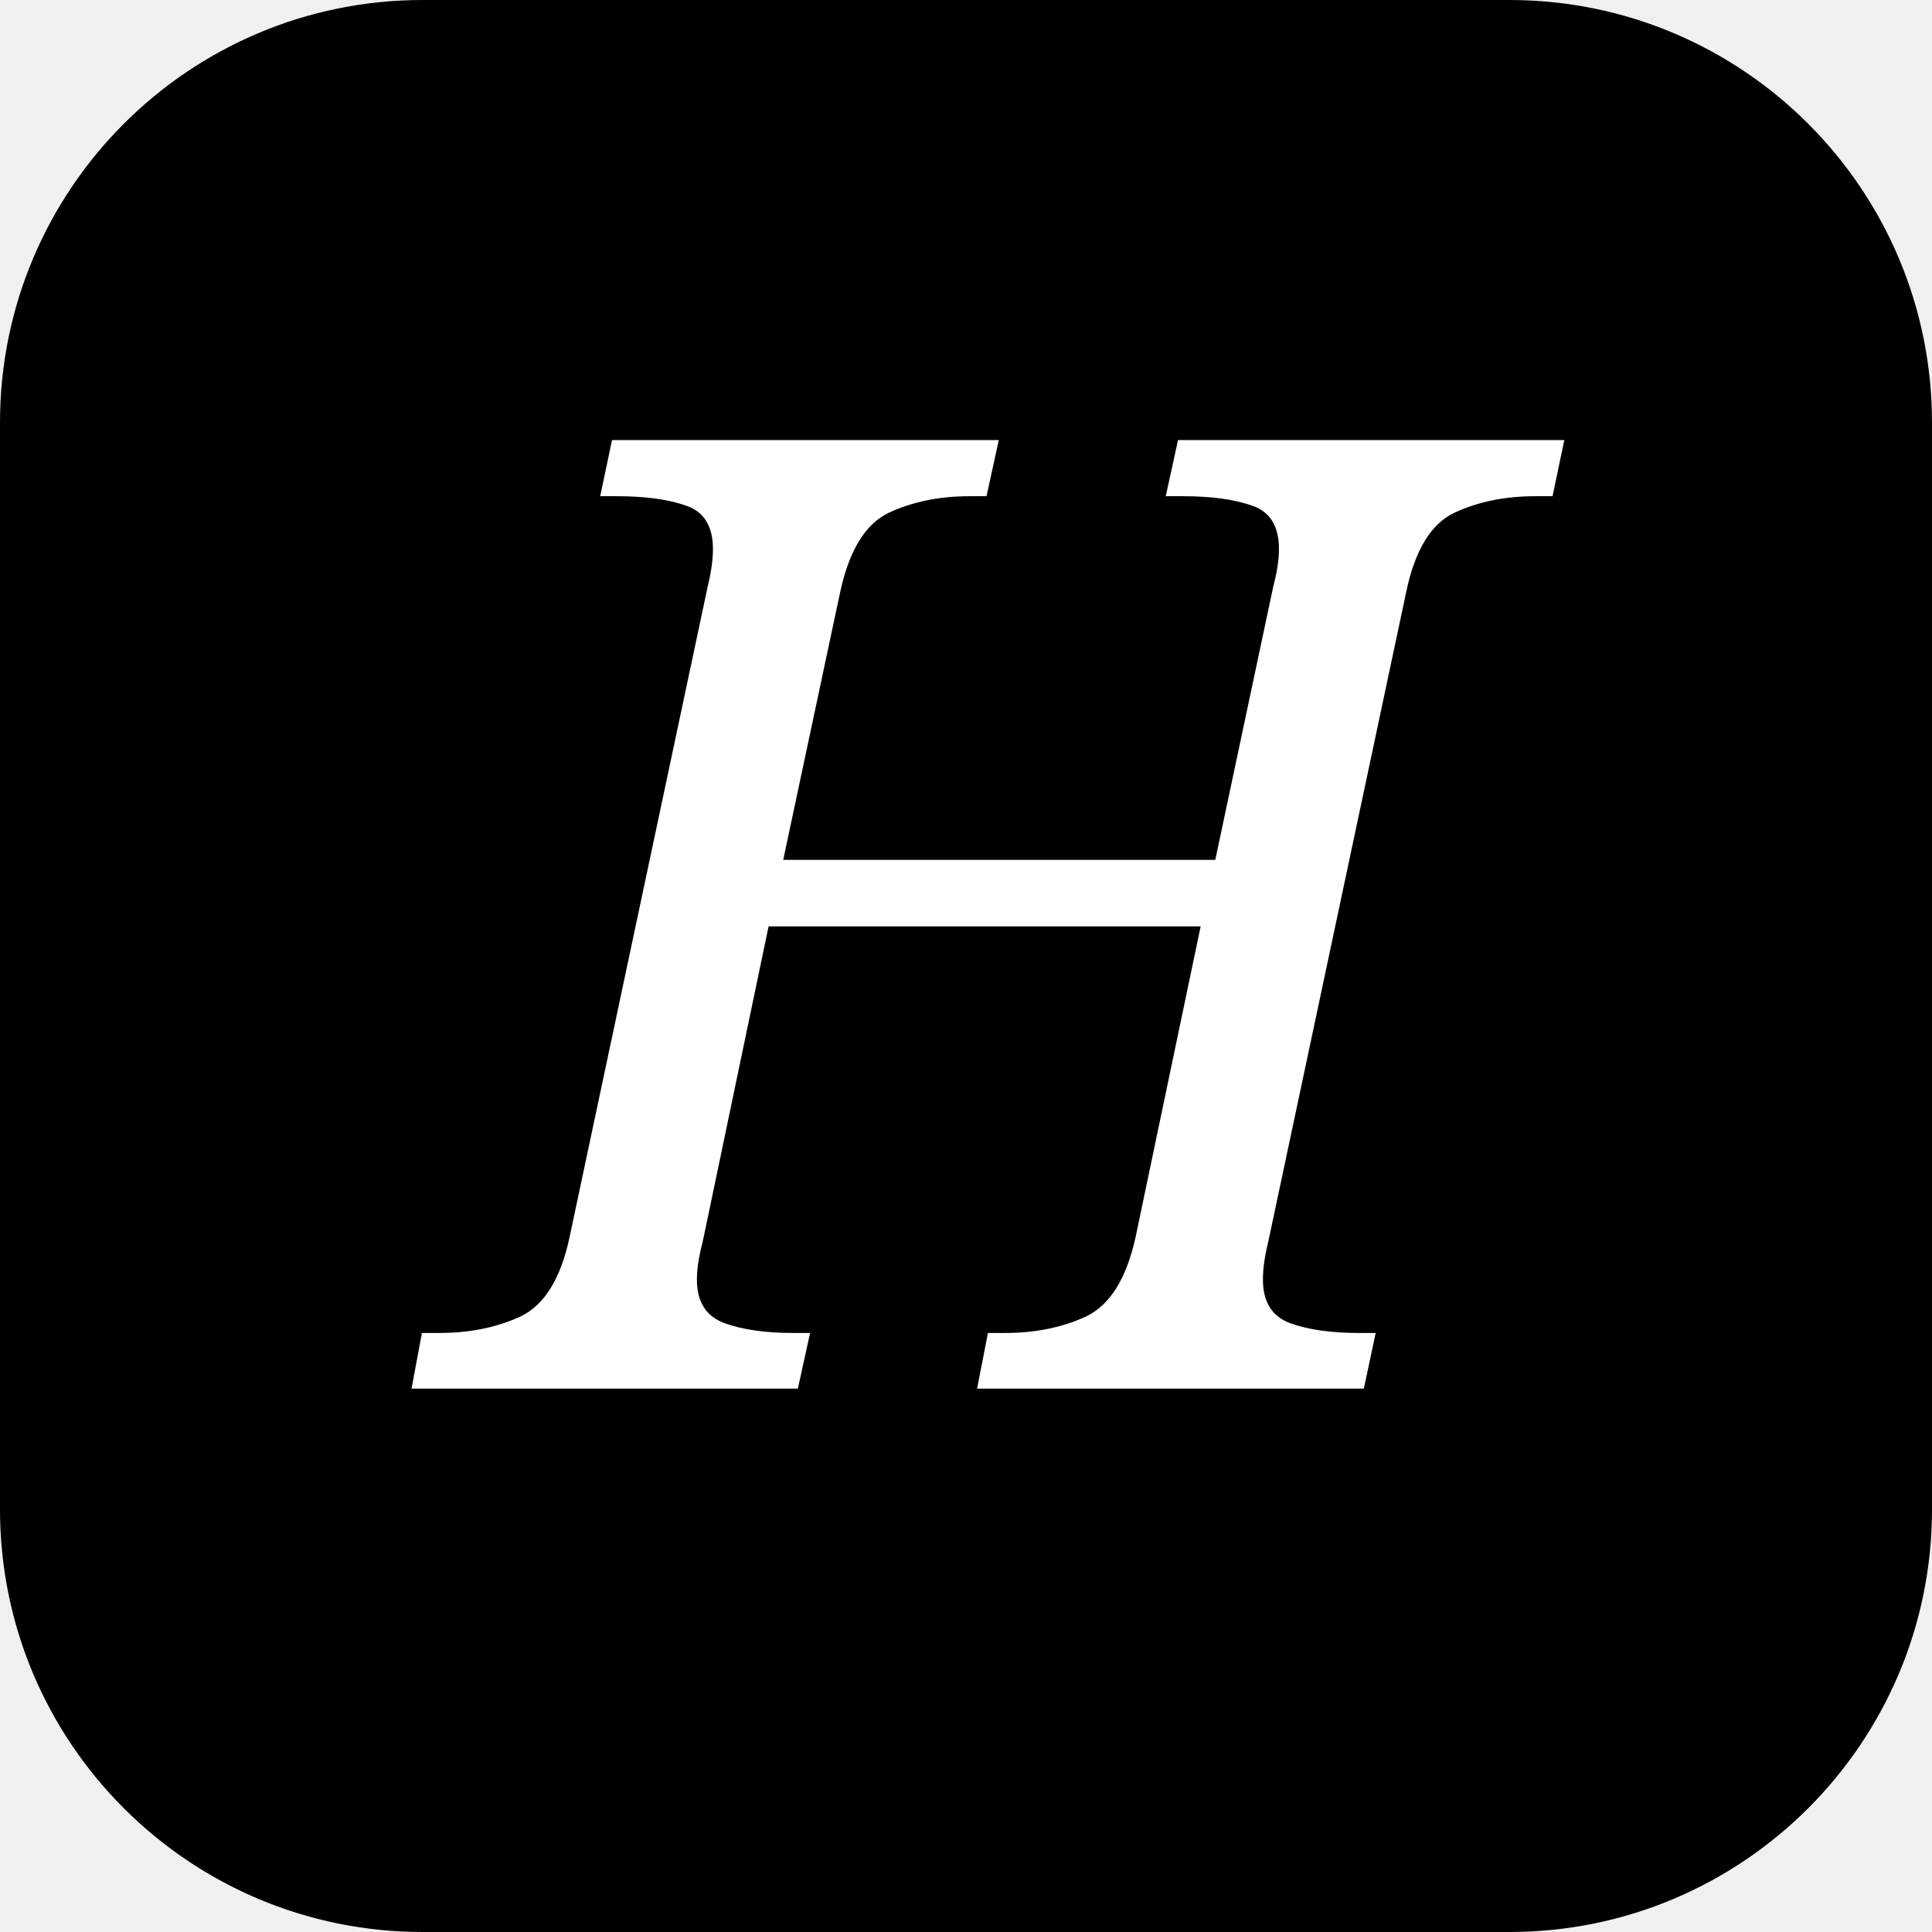
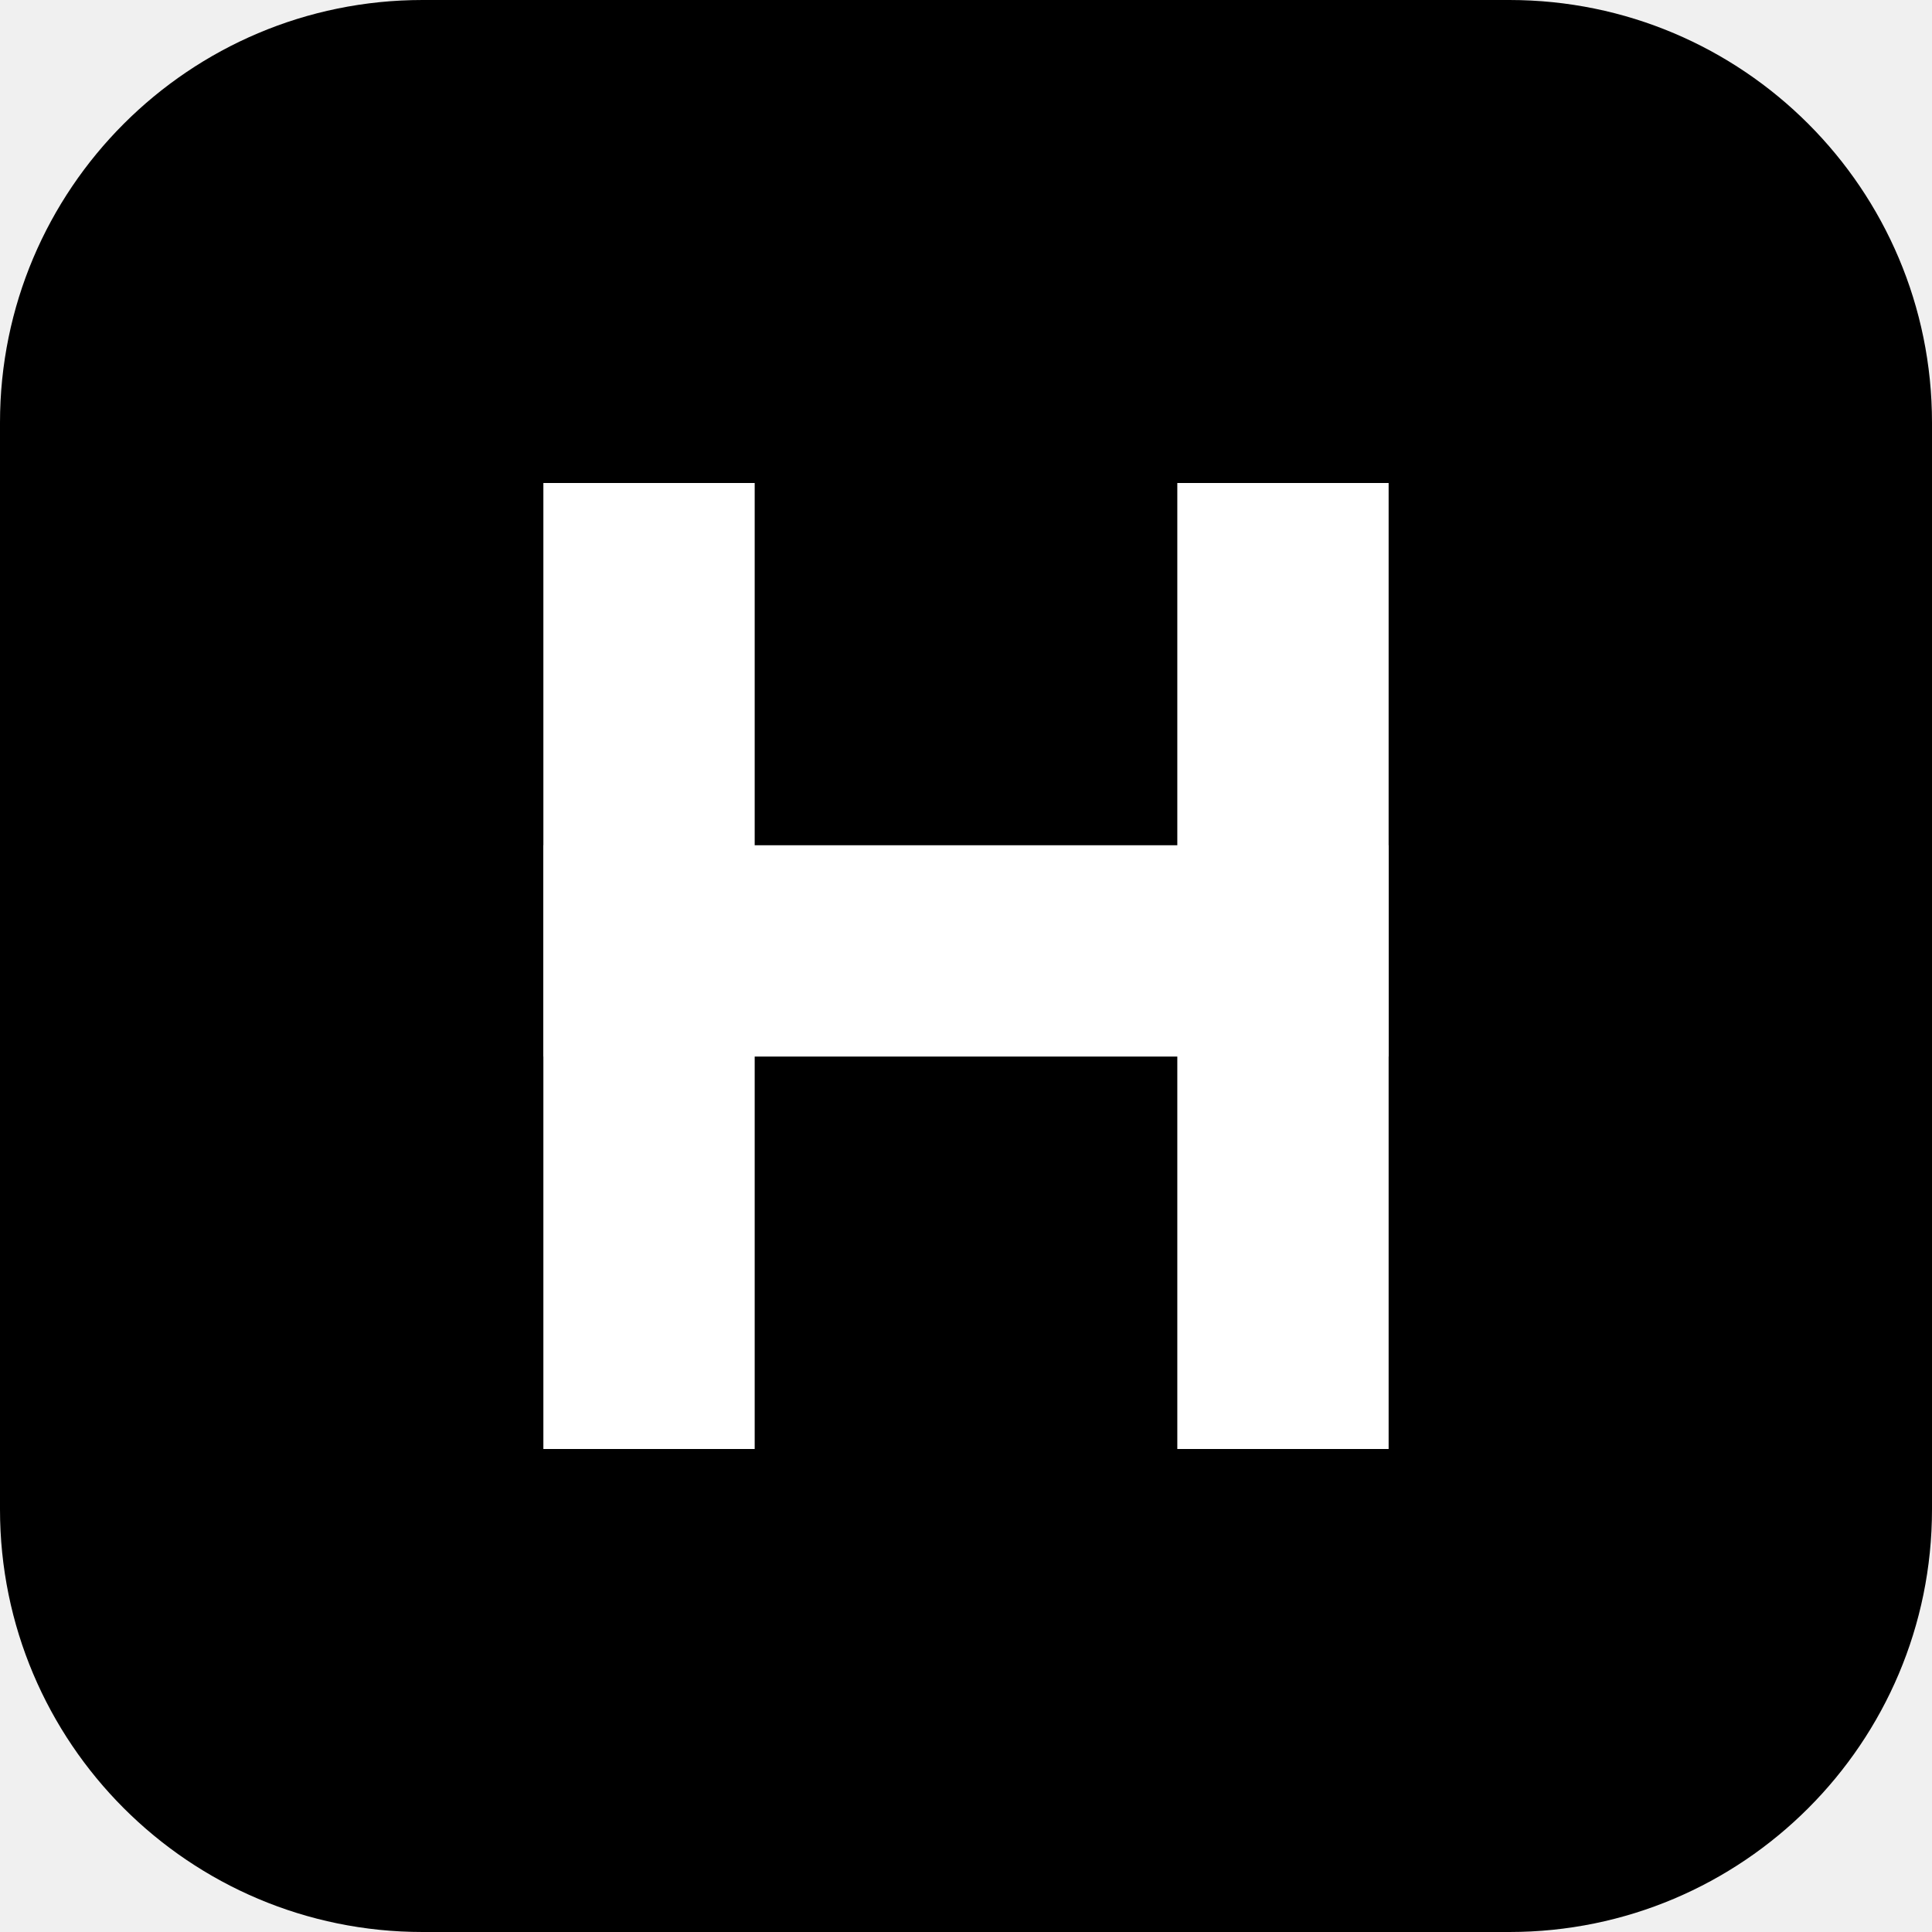
<svg xmlns="http://www.w3.org/2000/svg" viewBox="0 0 64 64" width="64" height="64">
  <rect width="64" height="64" rx="14" fill="#000" />
-   <text x="32" y="46" text-anchor="middle" font-family="'Instrument Serif', Georgia, serif" font-style="italic" font-size="44" fill="#fff">H</text>
+   <rect x="18" y="16" width="7" height="32" fill="#fff" />
+   <rect x="39" y="16" width="7" height="32" fill="#fff" />
+   <rect x="18" y="28" width="28" height="7" fill="#fff" />
</svg>
